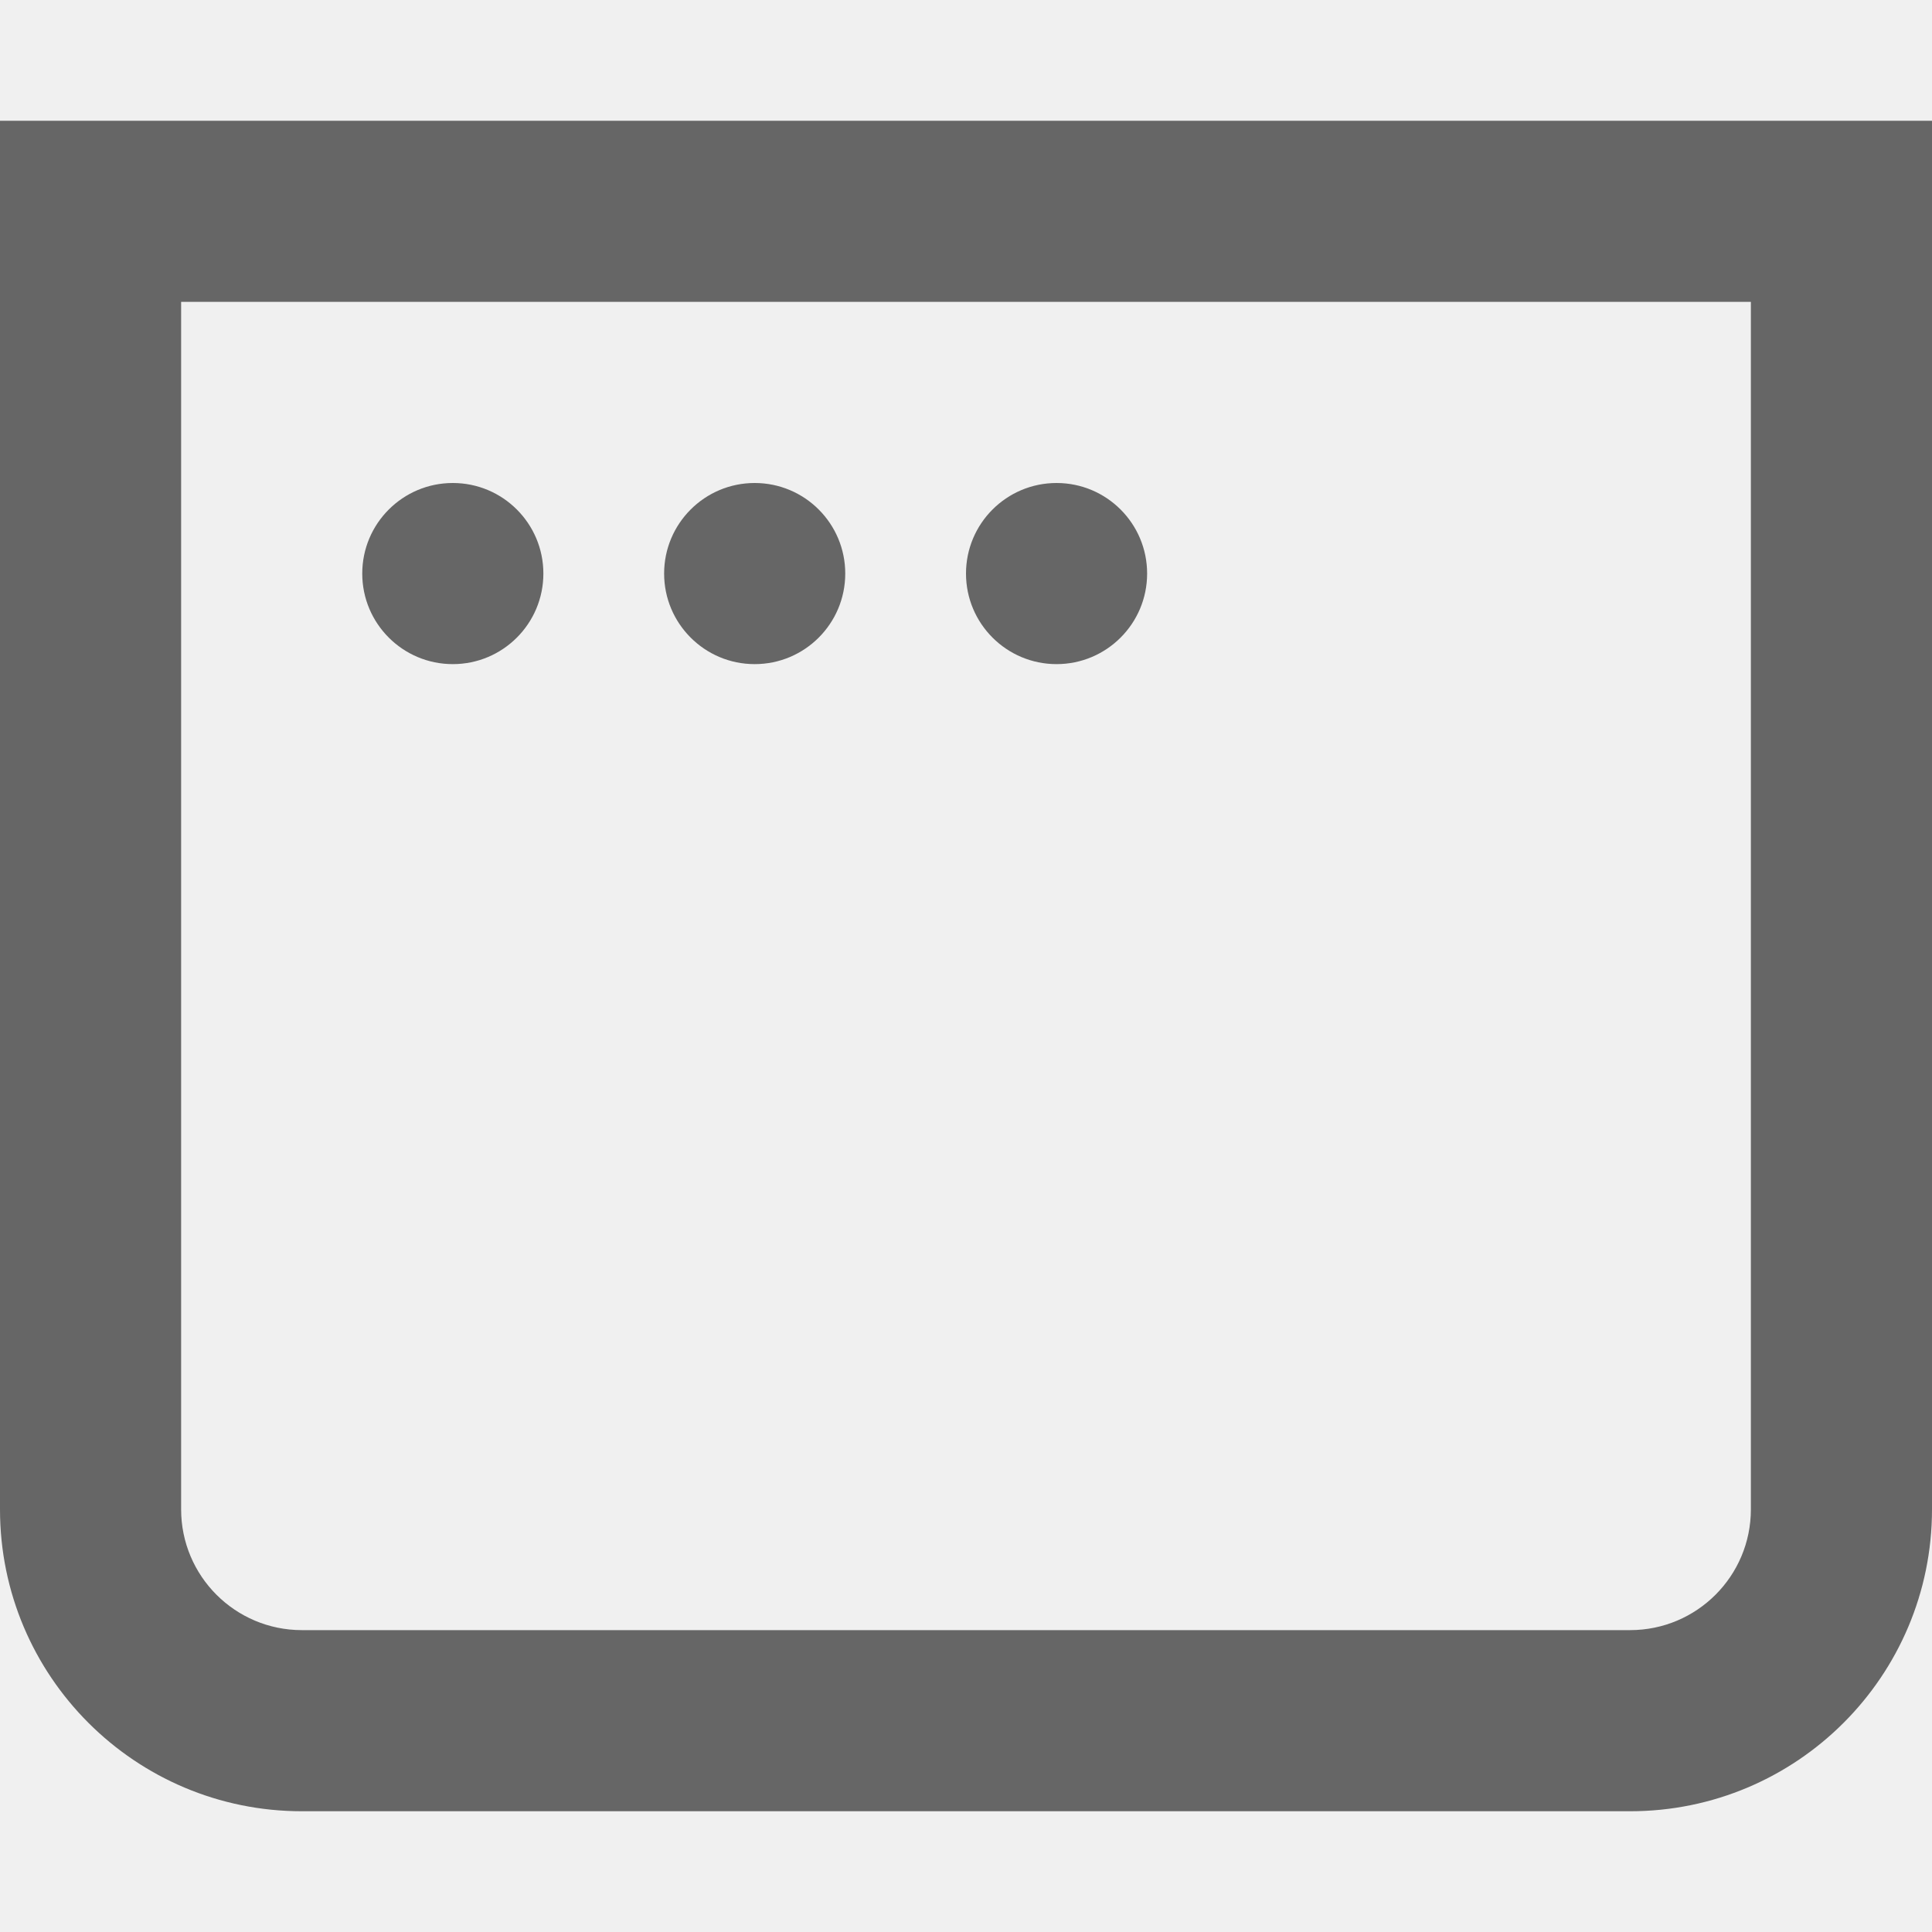
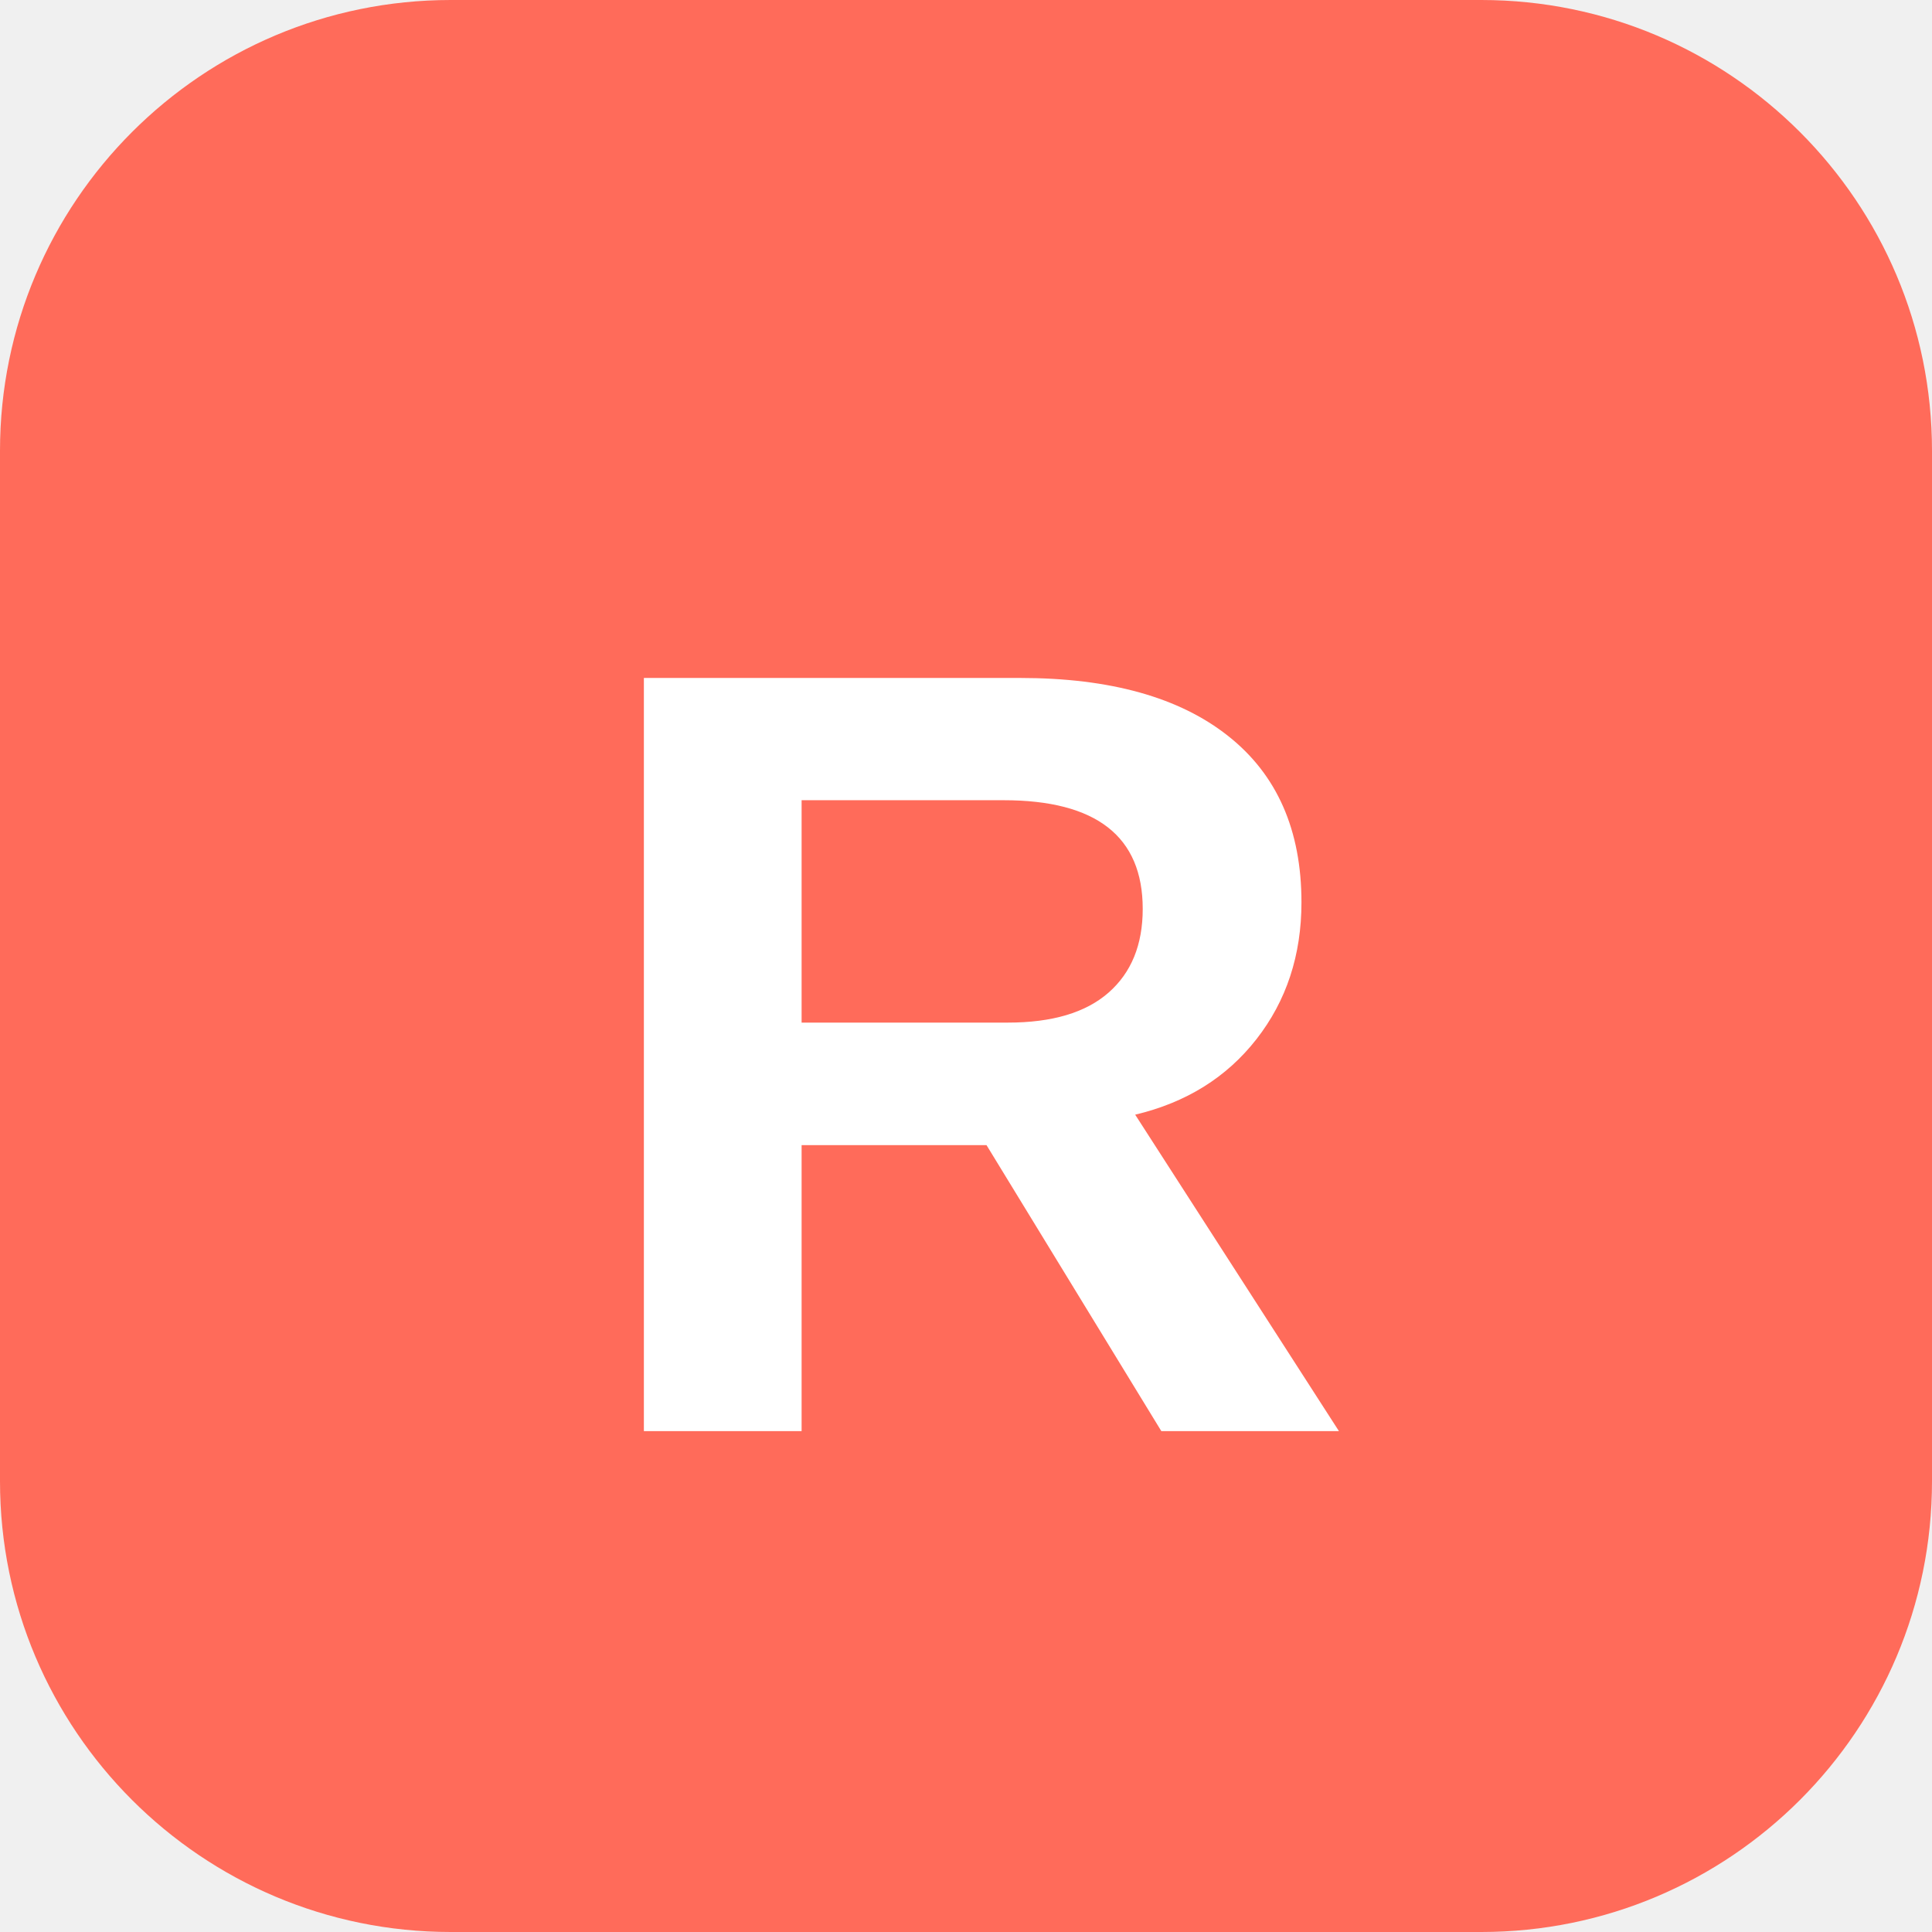
- <svg xmlns="http://www.w3.org/2000/svg" fill="none" viewBox="0 0 16 16">
-   <path fill-rule="evenodd" clip-rule="evenodd" d="M1.5 2.5h13v10a1 1 0 0 1-1 1h-11a1 1 0 0 1-1-1zM0 1h16v11.5a2.5 2.5 0 0 1-2.5 2.5h-11A2.5 2.5 0 0 1 0 12.5zm3.75 4.5a.75.75 0 1 0 0-1.5.75.75 0 0 0 0 1.5M7 4.75a.75.75 0 1 1-1.5 0 .75.75 0 0 1 1.5 0m1.75.75a.75.75 0 1 0 0-1.5.75.75 0 0 0 0 1.5" fill="#666" />
+ <svg xmlns="http://www.w3.org/2000/svg" width="120" height="120" viewBox="0 0 120 120">
+   <rect width="120" height="120" rx="28" fill="#FF6B5A" />
+   <text x="50%" y="58%" text-anchor="middle" font-family="Arial, Helvetica, sans-serif" font-size="68" font-weight="800" fill="#FFFFFF" dominant-baseline="middle">
+     R
+   </text>
</svg>
